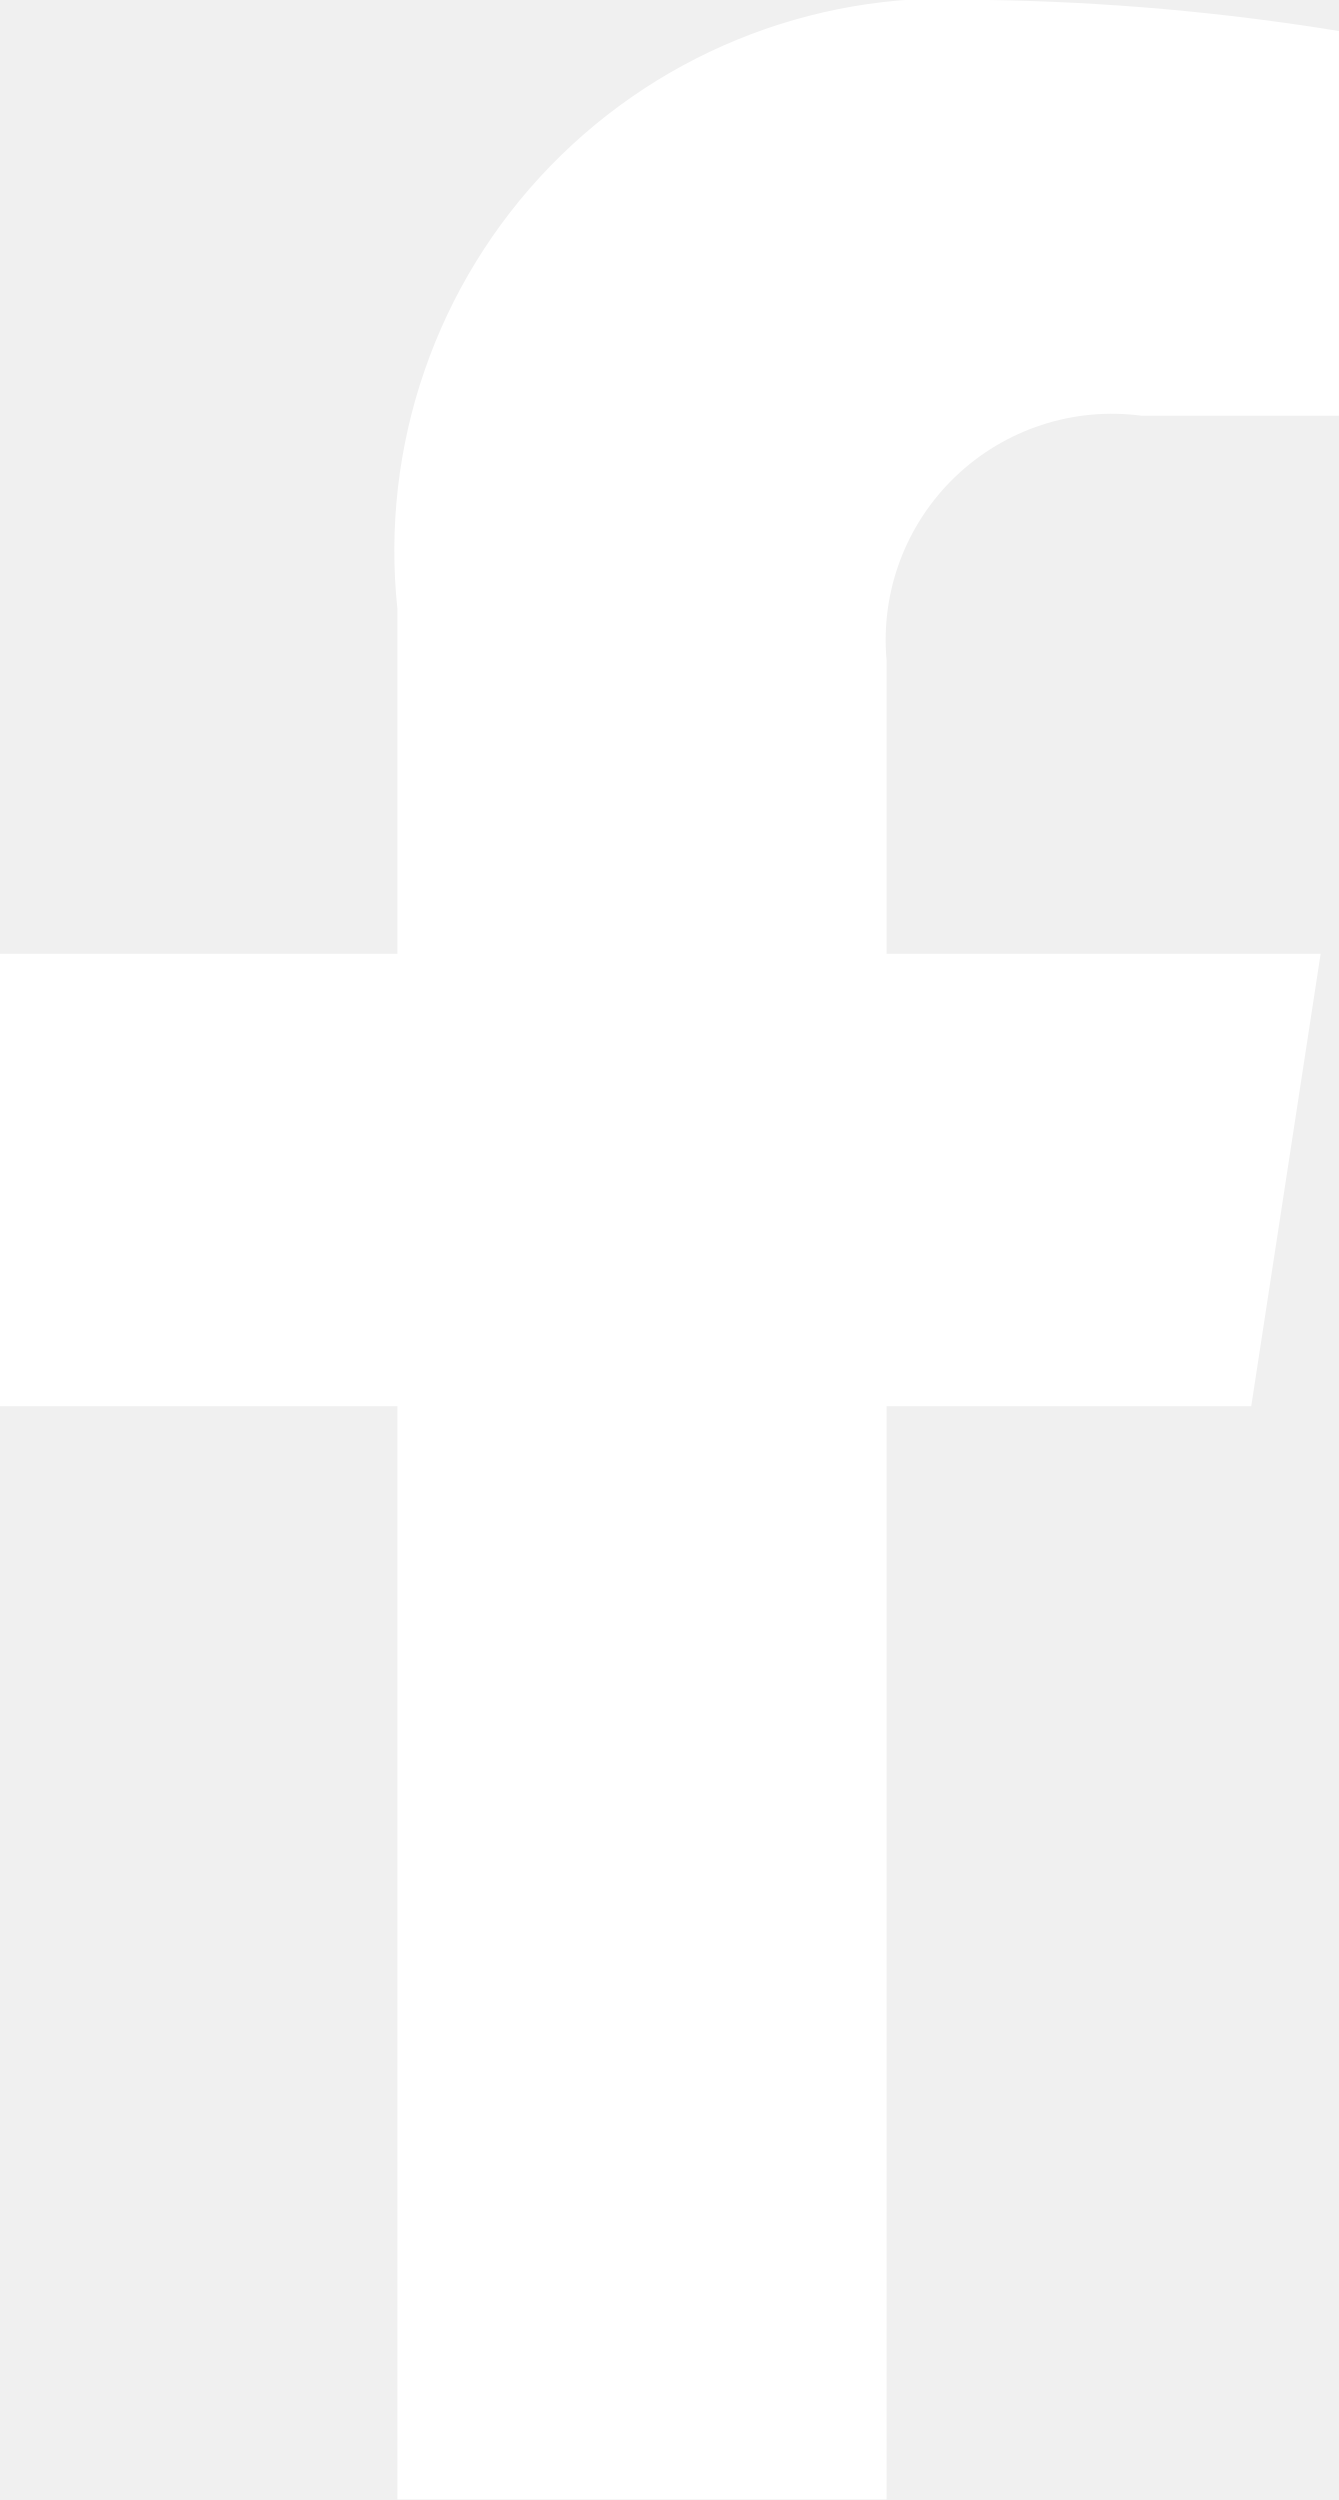
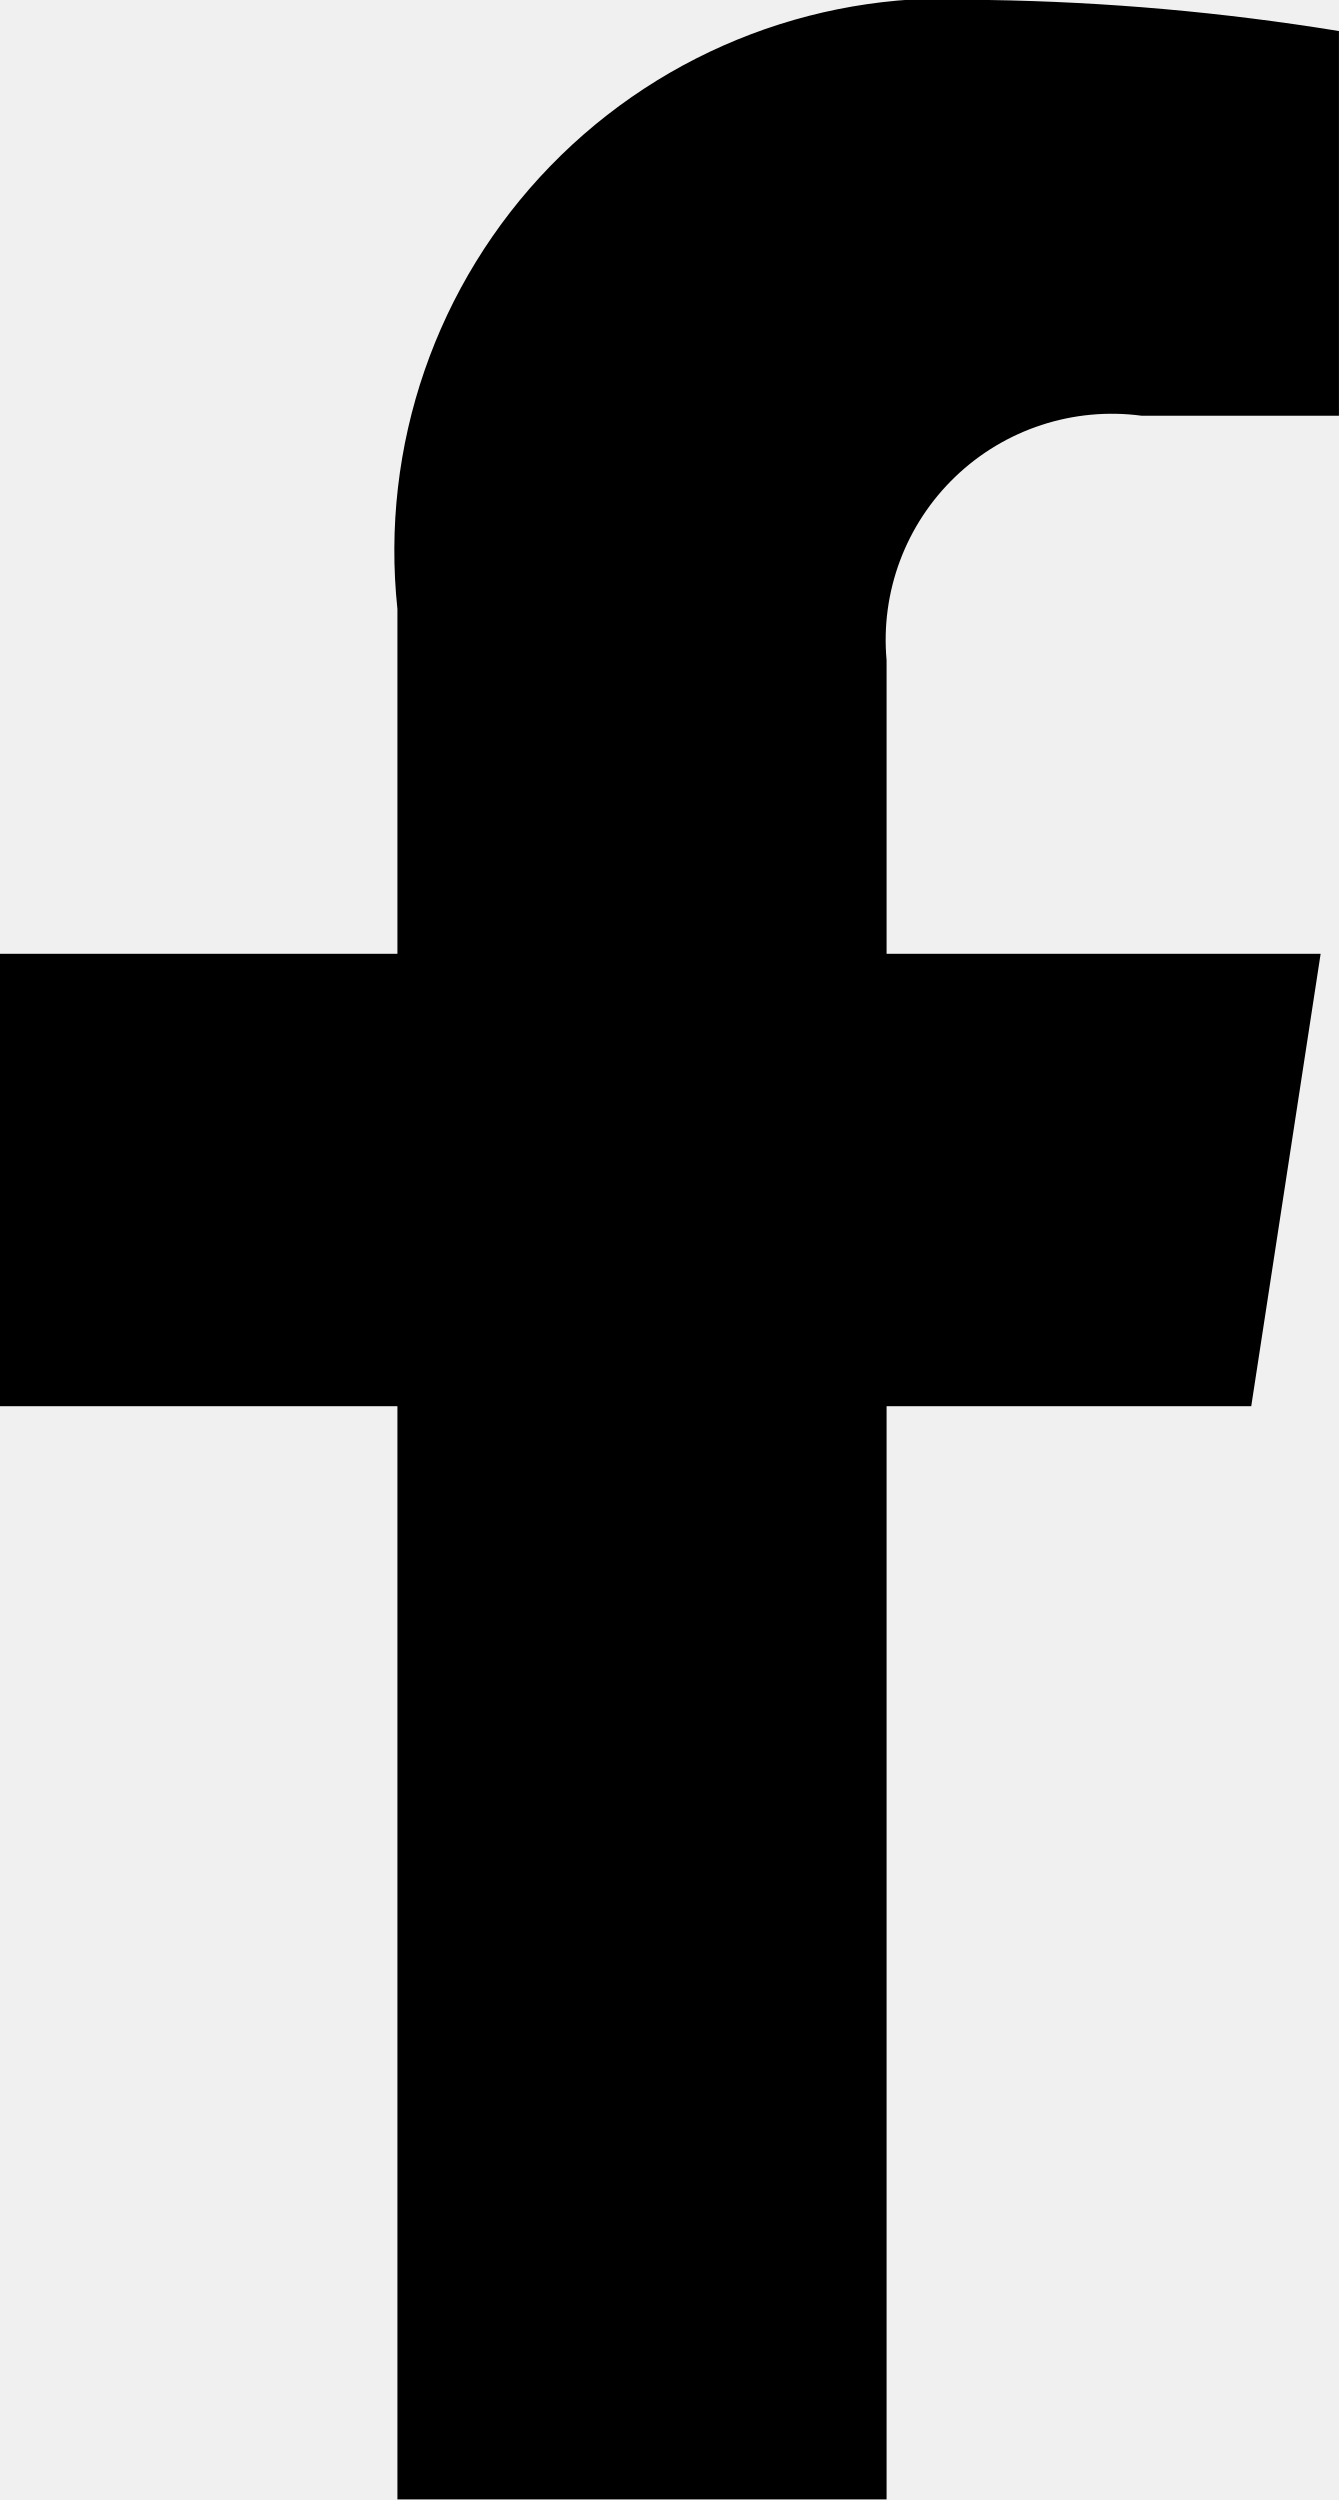
<svg xmlns="http://www.w3.org/2000/svg" width="8.625" height="16.104" viewBox="0 0 8.625 16.104">
-   <path id="Icon_awesome-facebook-f" data-name="Icon awesome-facebook-f" d="M9.669,9.058l.447-2.914H7.32V4.253A1.457,1.457,0,0,1,8.963,2.678h1.271V.2A15.5,15.5,0,0,0,7.978,0,3.558,3.558,0,0,0,4.169,3.923V6.144H1.609V9.058h2.56V16.1H7.32V9.058Z" transform="translate(-1.609)" fill="#fff" />
+   <path id="Icon_awesome-facebook-f" data-name="Icon awesome-facebook-f" d="M9.669,9.058l.447-2.914H7.32V4.253A1.457,1.457,0,0,1,8.963,2.678h1.271V.2A15.5,15.5,0,0,0,7.978,0,3.558,3.558,0,0,0,4.169,3.923V6.144H1.609V9.058h2.56V16.1H7.32V9.058Z" transform="translate(-1.609)" />
</svg>
